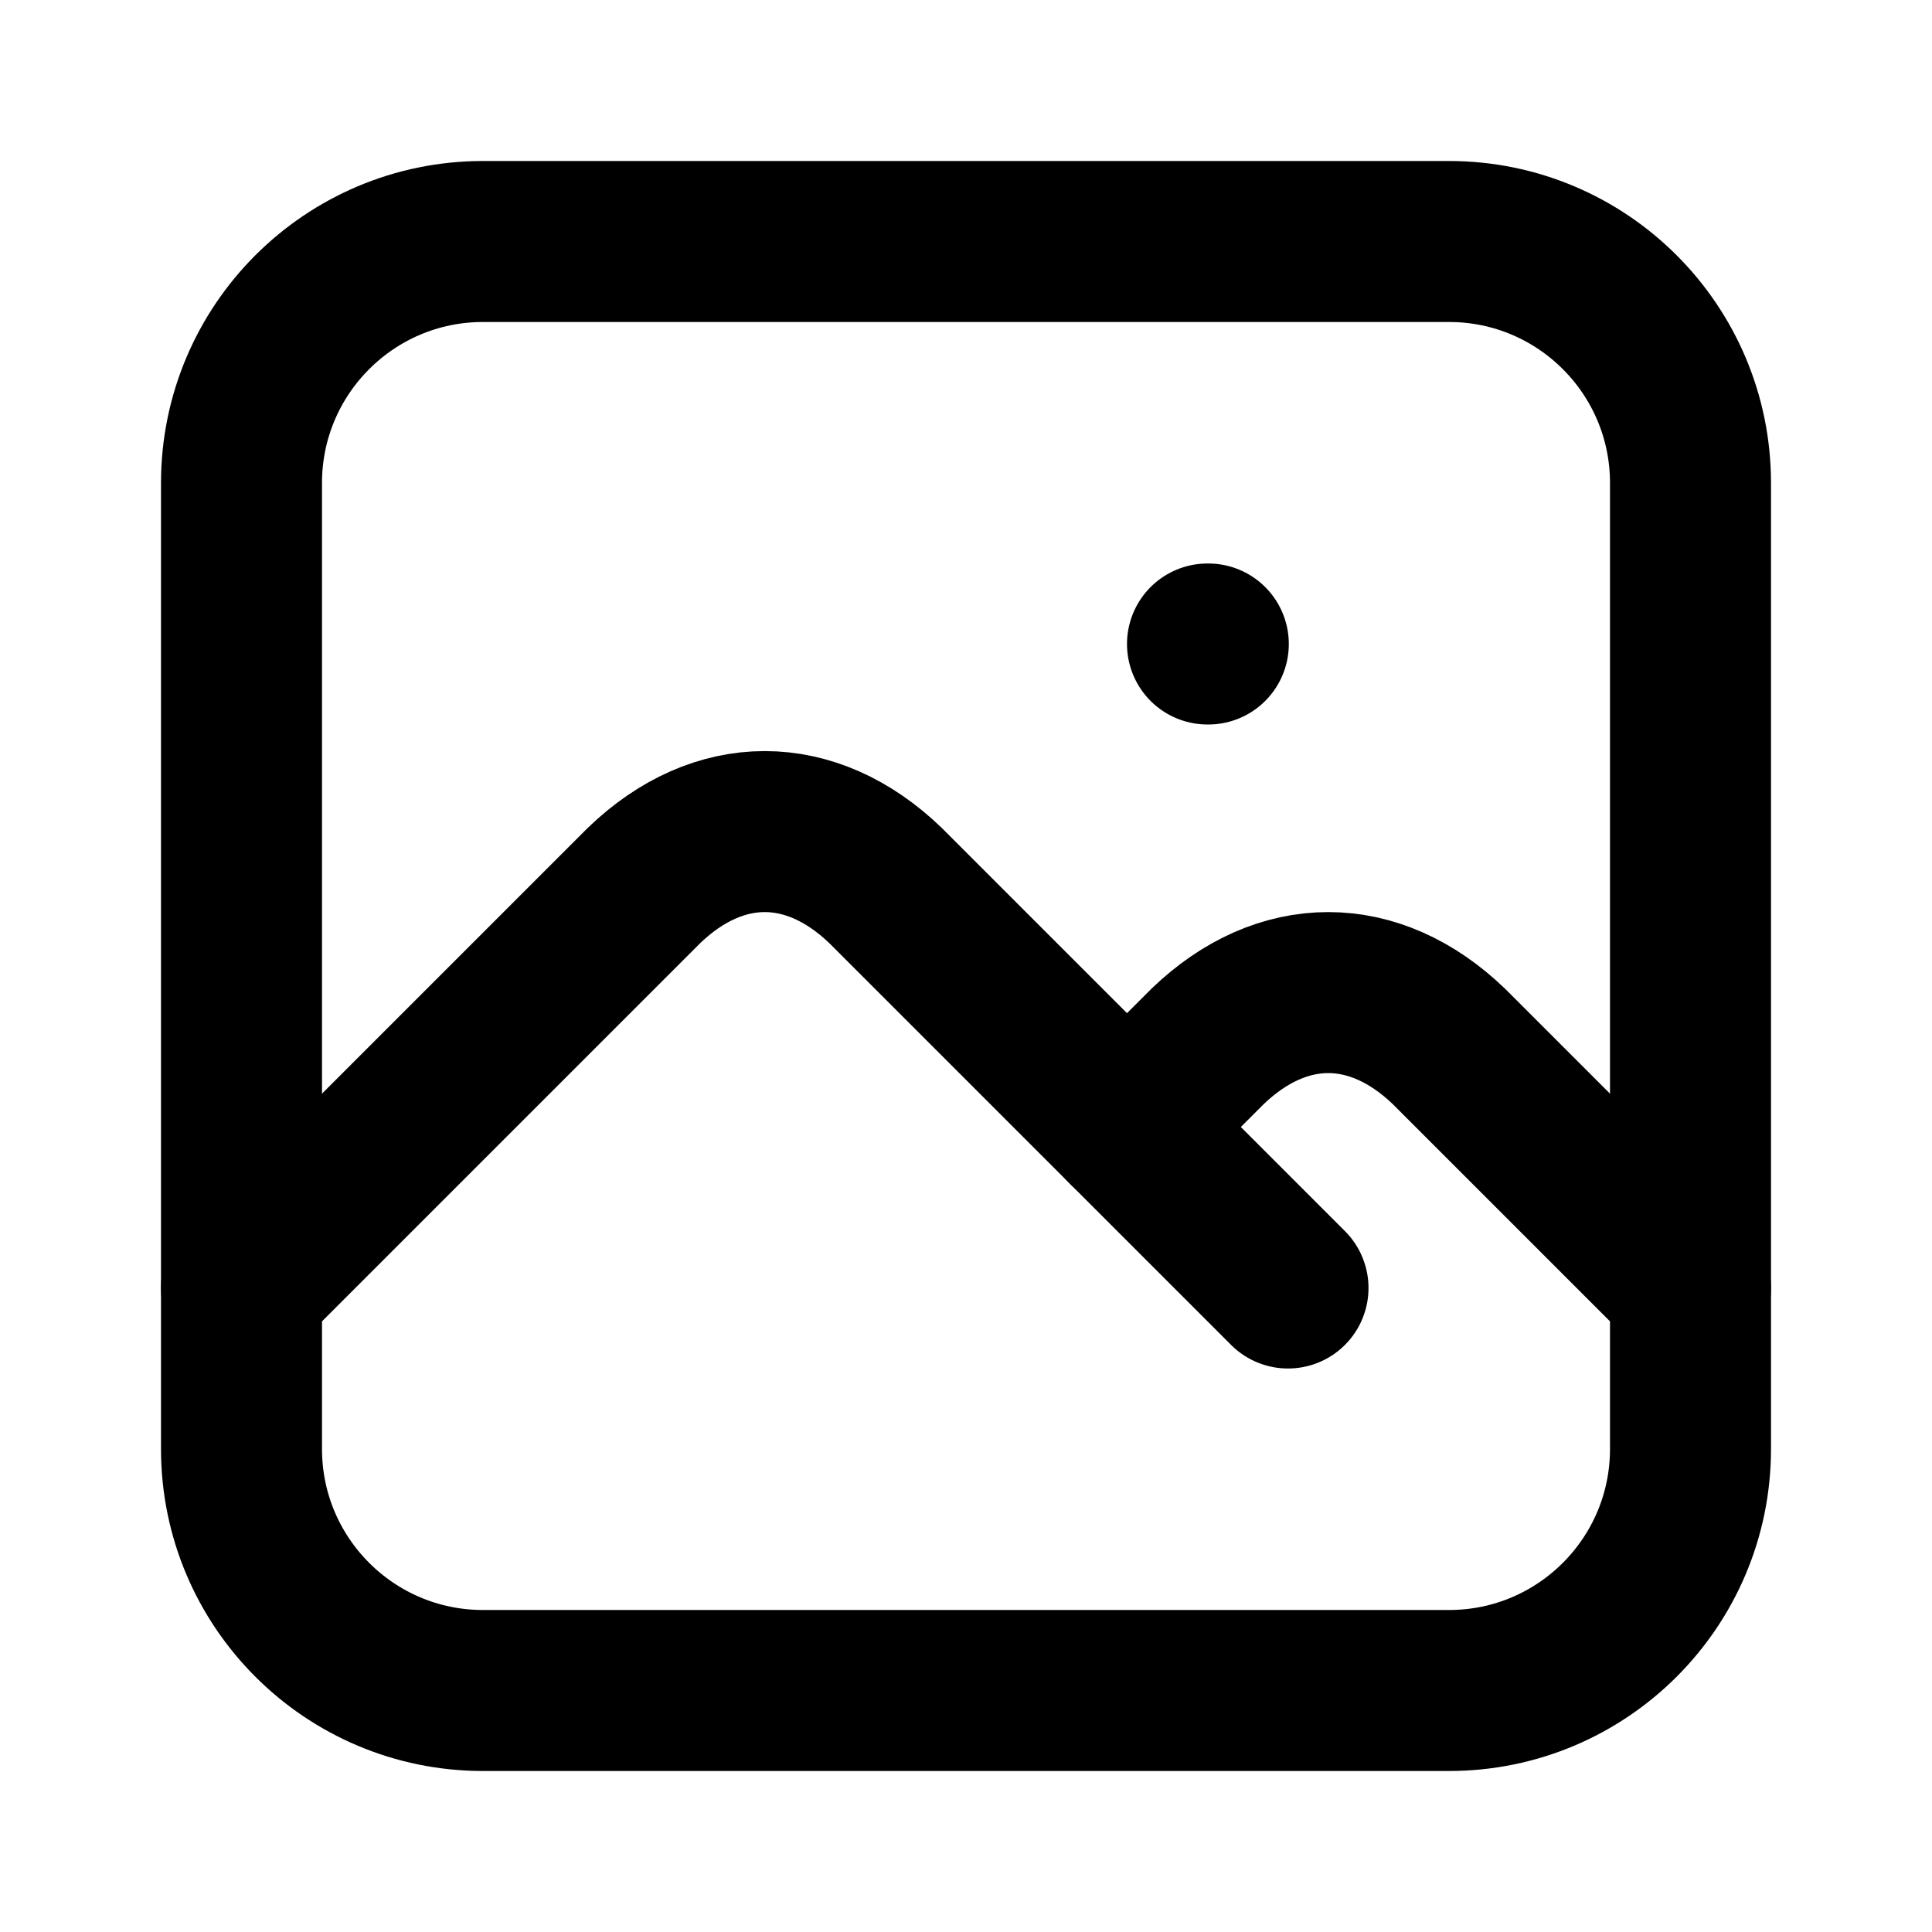
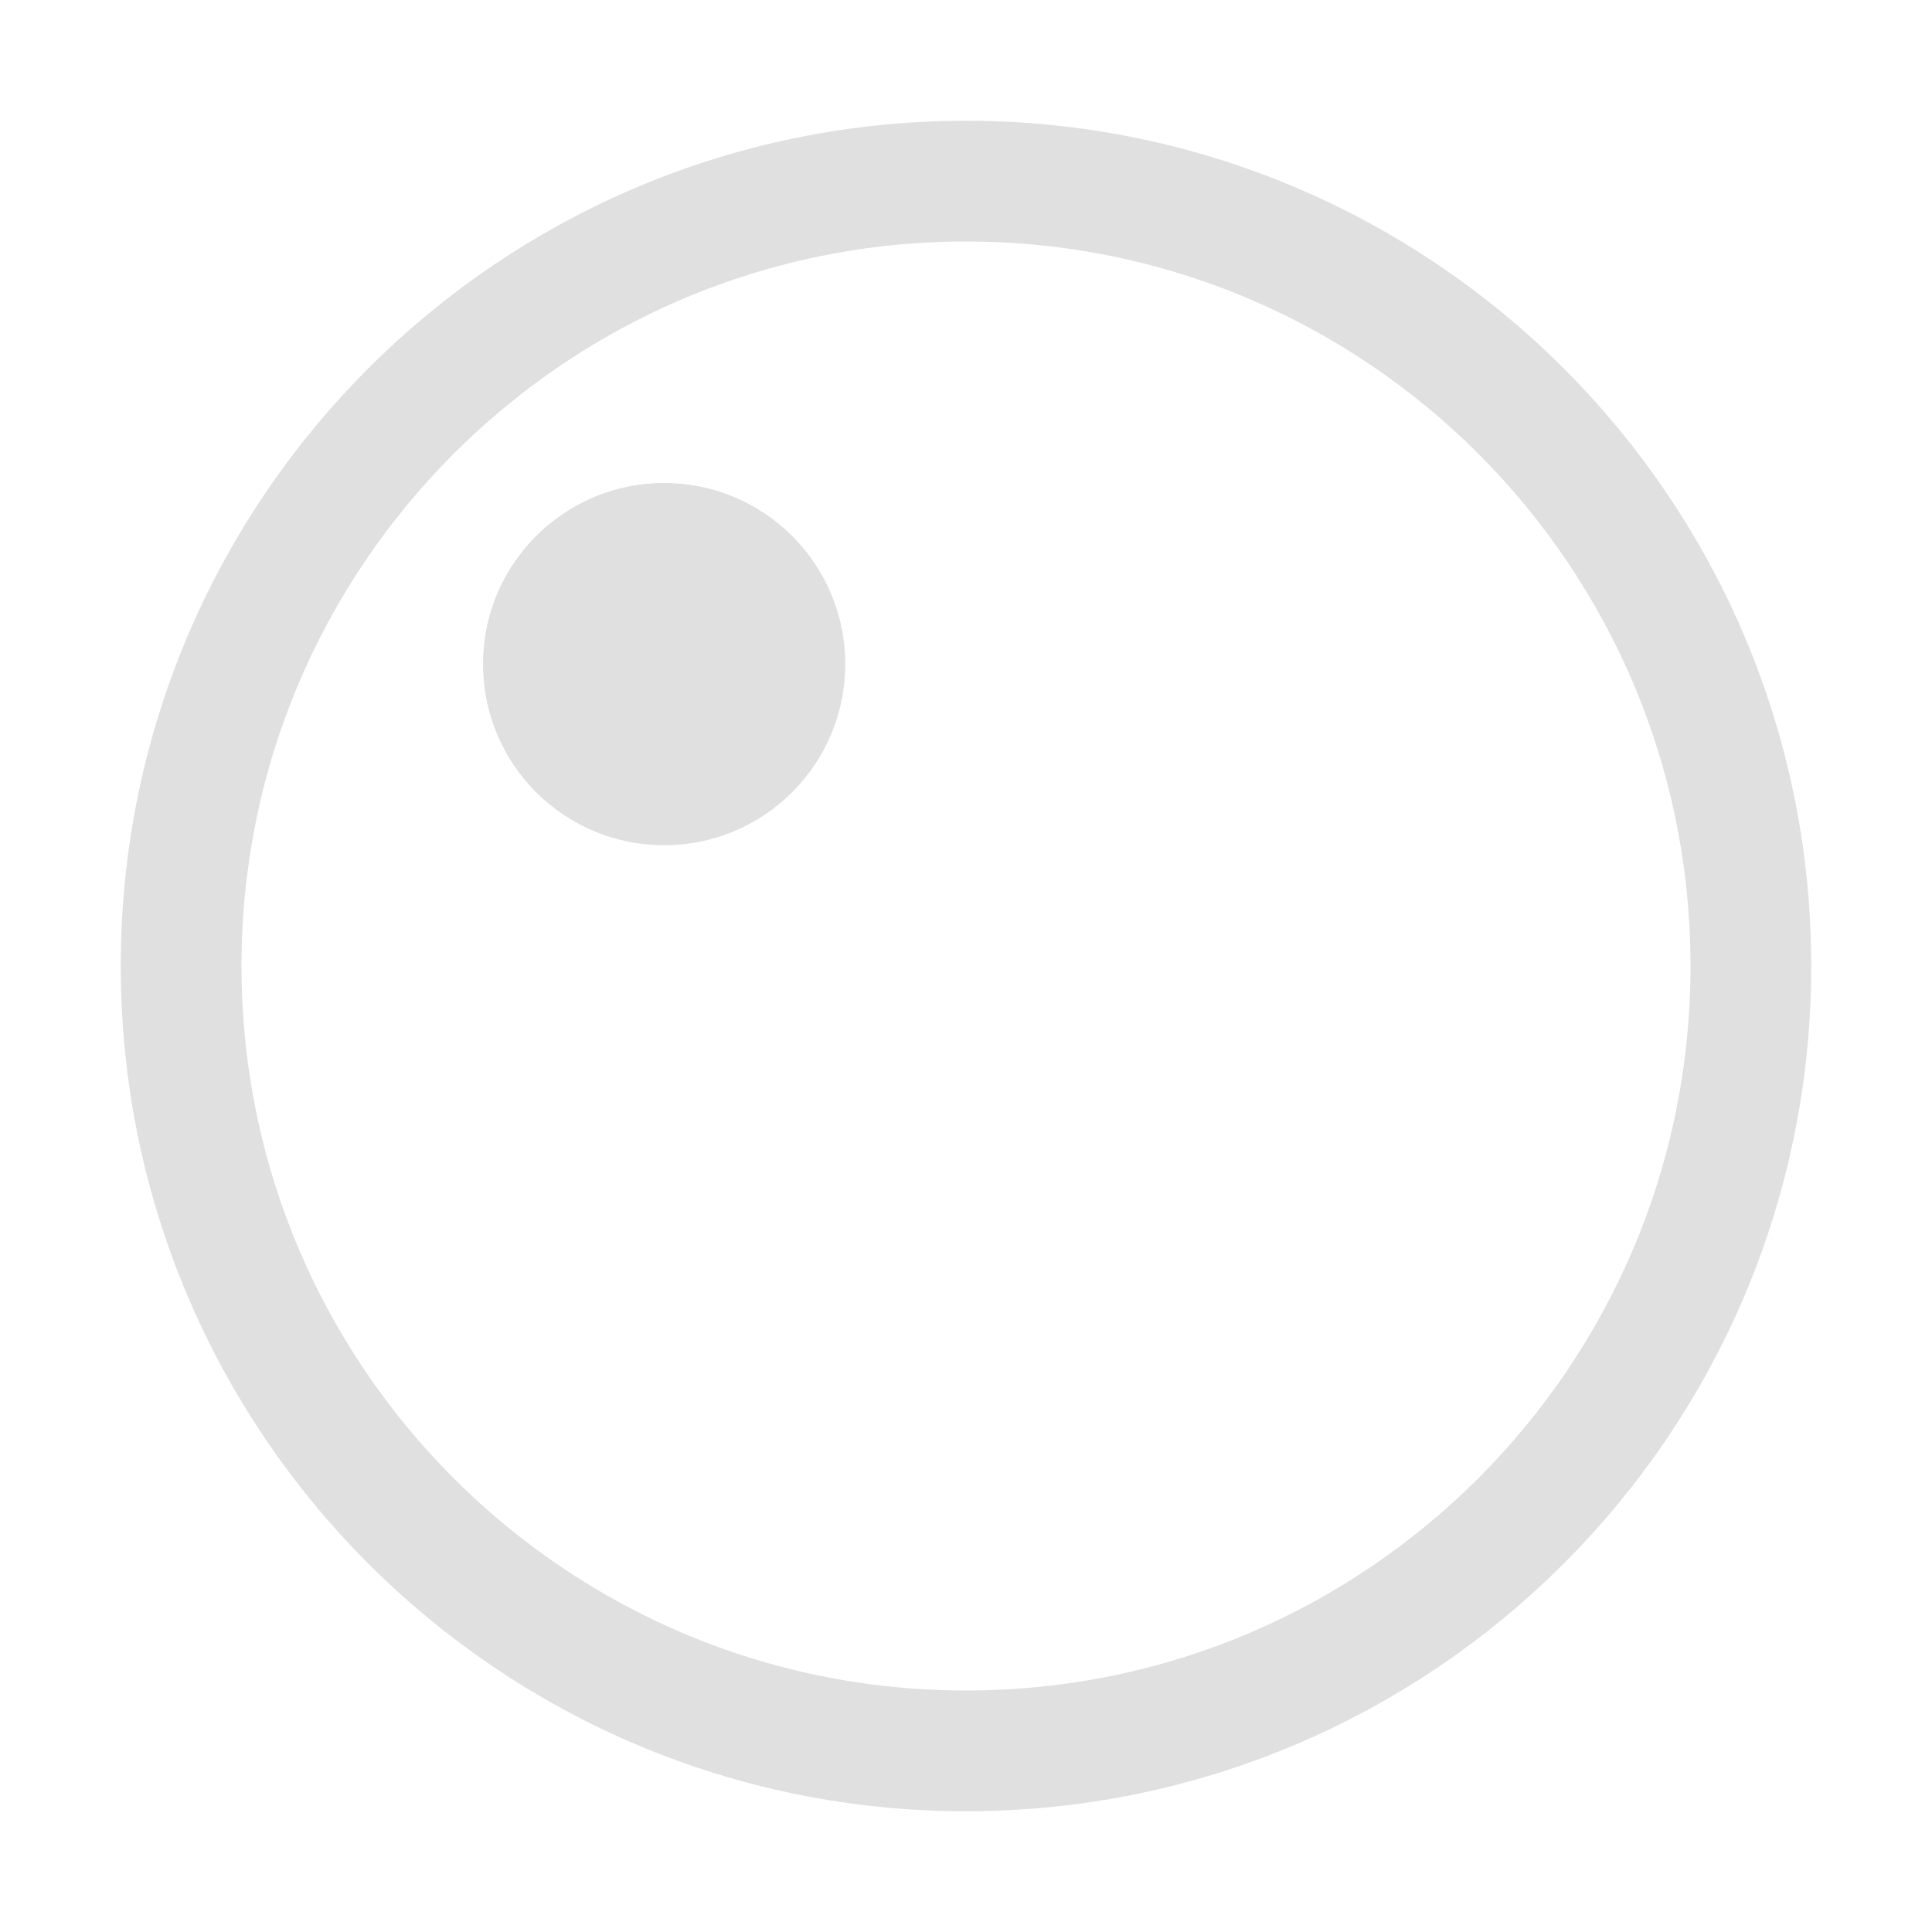
- <svg xmlns="http://www.w3.org/2000/svg" width="24" height="24" viewBox="0 0 24 24" fill="none" stroke="currentColor" stroke-width="2" stroke-linecap="round" stroke-linejoin="round" class="icon icon-tabler icons-tabler-outline icon-tabler-photo">
-   <path stroke="none" d="M0 0h24v24H0z" fill="none" />
-   <path d="M15 8h.01" />
-   <path d="M3 6a3 3 0 0 1 3 -3h12a3 3 0 0 1 3 3v12a3 3 0 0 1 -3 3h-12a3 3 0 0 1 -3 -3v-12z" />
-   <path d="M3 16l5 -5c.928 -.893 2.072 -.893 3 0l5 5" />
-   <path d="M14 14l1 -1c.928 -.893 2.072 -.893 3 0l3 3" />
+ <svg xmlns="http://www.w3.org/2000/svg" width="16" height="16" viewBox="0 0 16 16">
+   <path fill="none" stroke="#e0e0e0" stroke-width="1" stroke-linecap="round" stroke-linejoin="round" d="M1.5 8A6.5 6.5 0 1 0 14.5 8A6.5 6.5 0 1 0 1.5 8Z" />
+   <path fill="#e0e0e0" d="M4 5.5A1.5 1.5 0 1 0 7 5.5A1.5 1.5 0 1 0 4 5.5Z" />
</svg>
